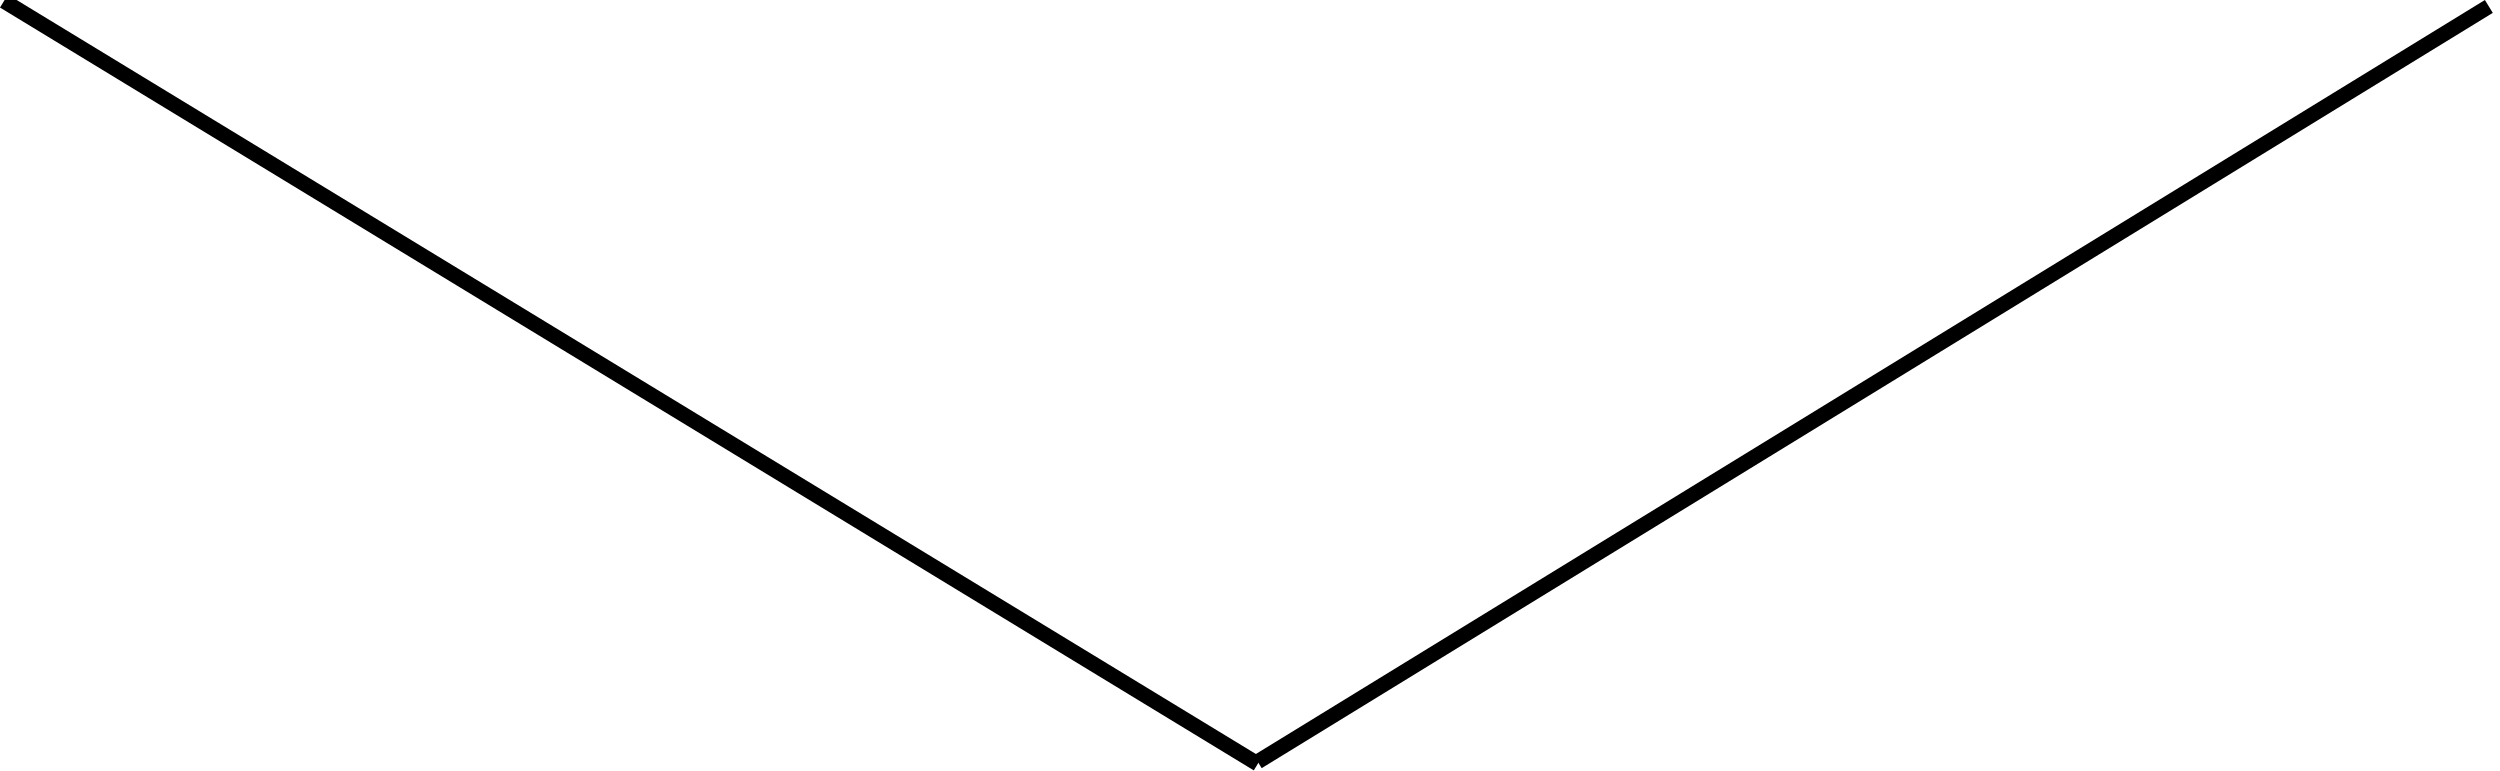
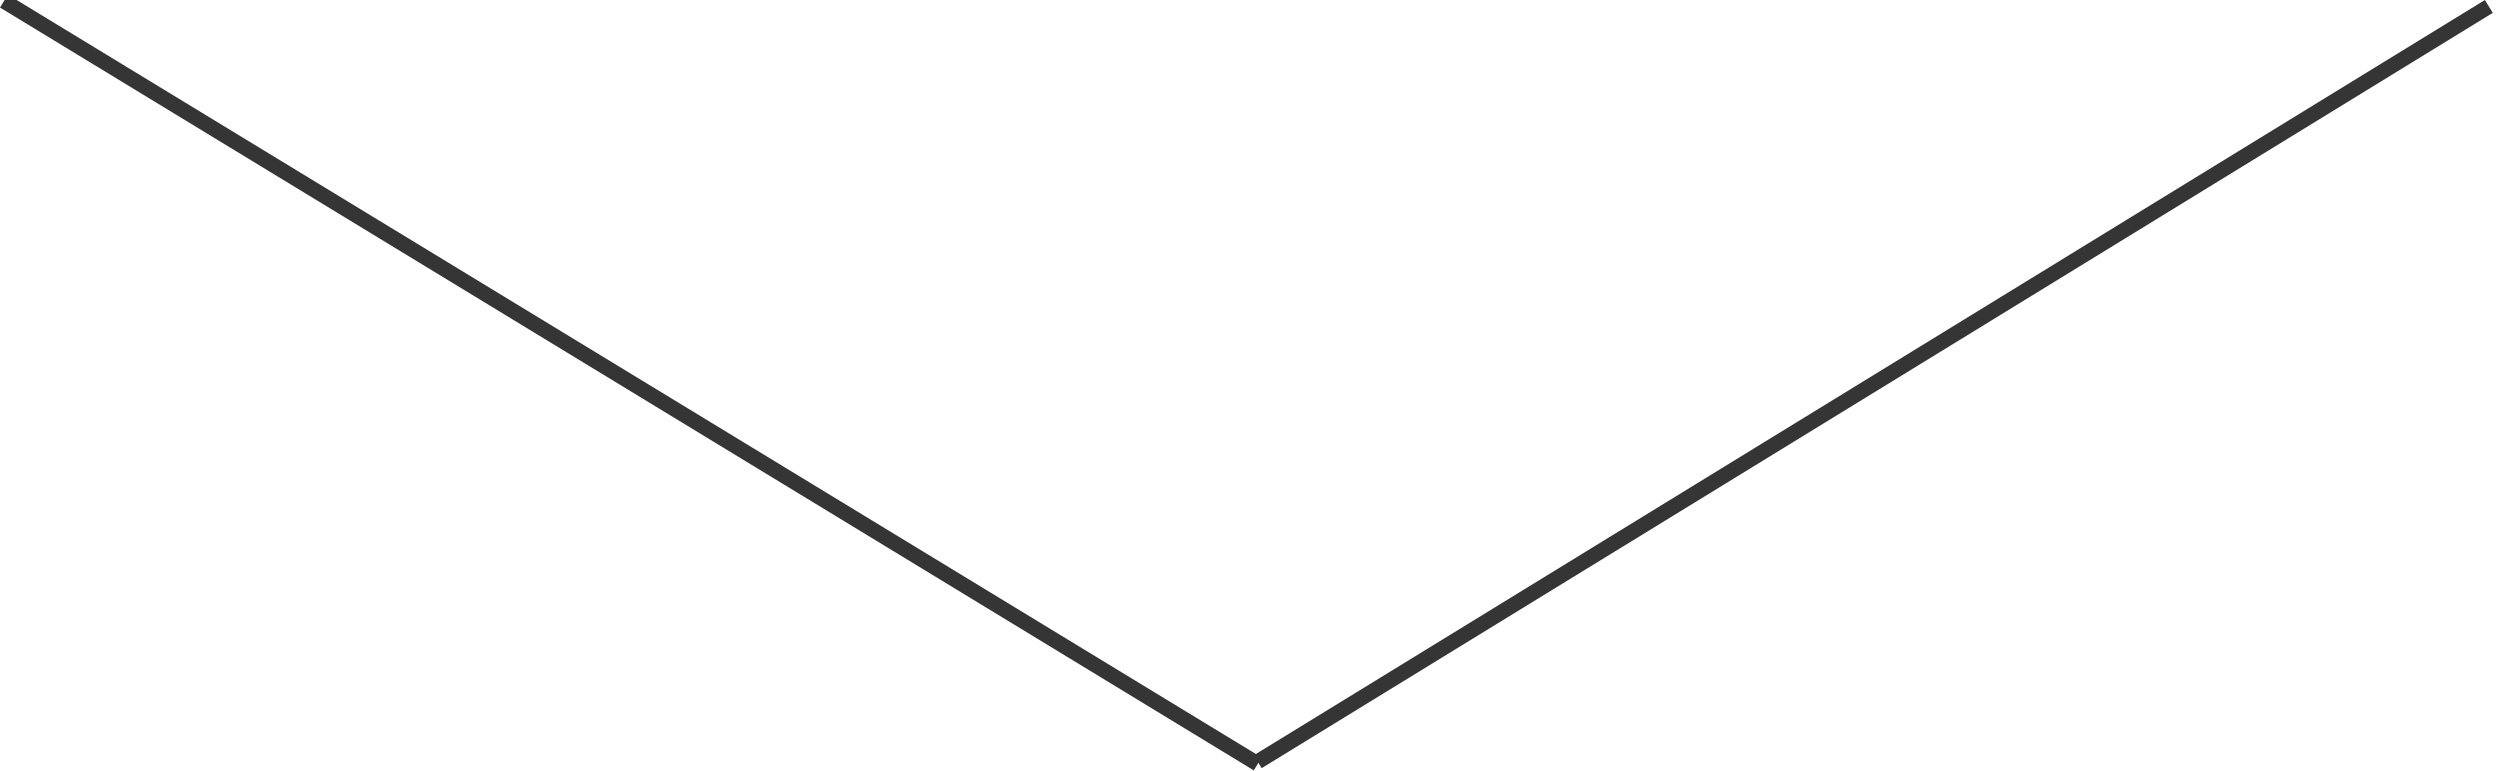
<svg xmlns="http://www.w3.org/2000/svg" width="331" height="102" viewBox="0 0 331 102" fill="none">
-   <line x1="0.52" y1="0.146" x2="166.52" y2="101.146" stroke="black" stroke-width="2" />
-   <line x1="329.523" y1="0.852" x2="166.523" y2="100.852" stroke="black" stroke-width="2" />
+   <line x1="0.52" y1="0.146" x2="166.52" y2="101.146" stroke="#353535" stroke-width="2" />
+   <line x1="329.523" y1="0.852" x2="166.523" y2="100.852" stroke="#353535" stroke-width="2" />
</svg>
